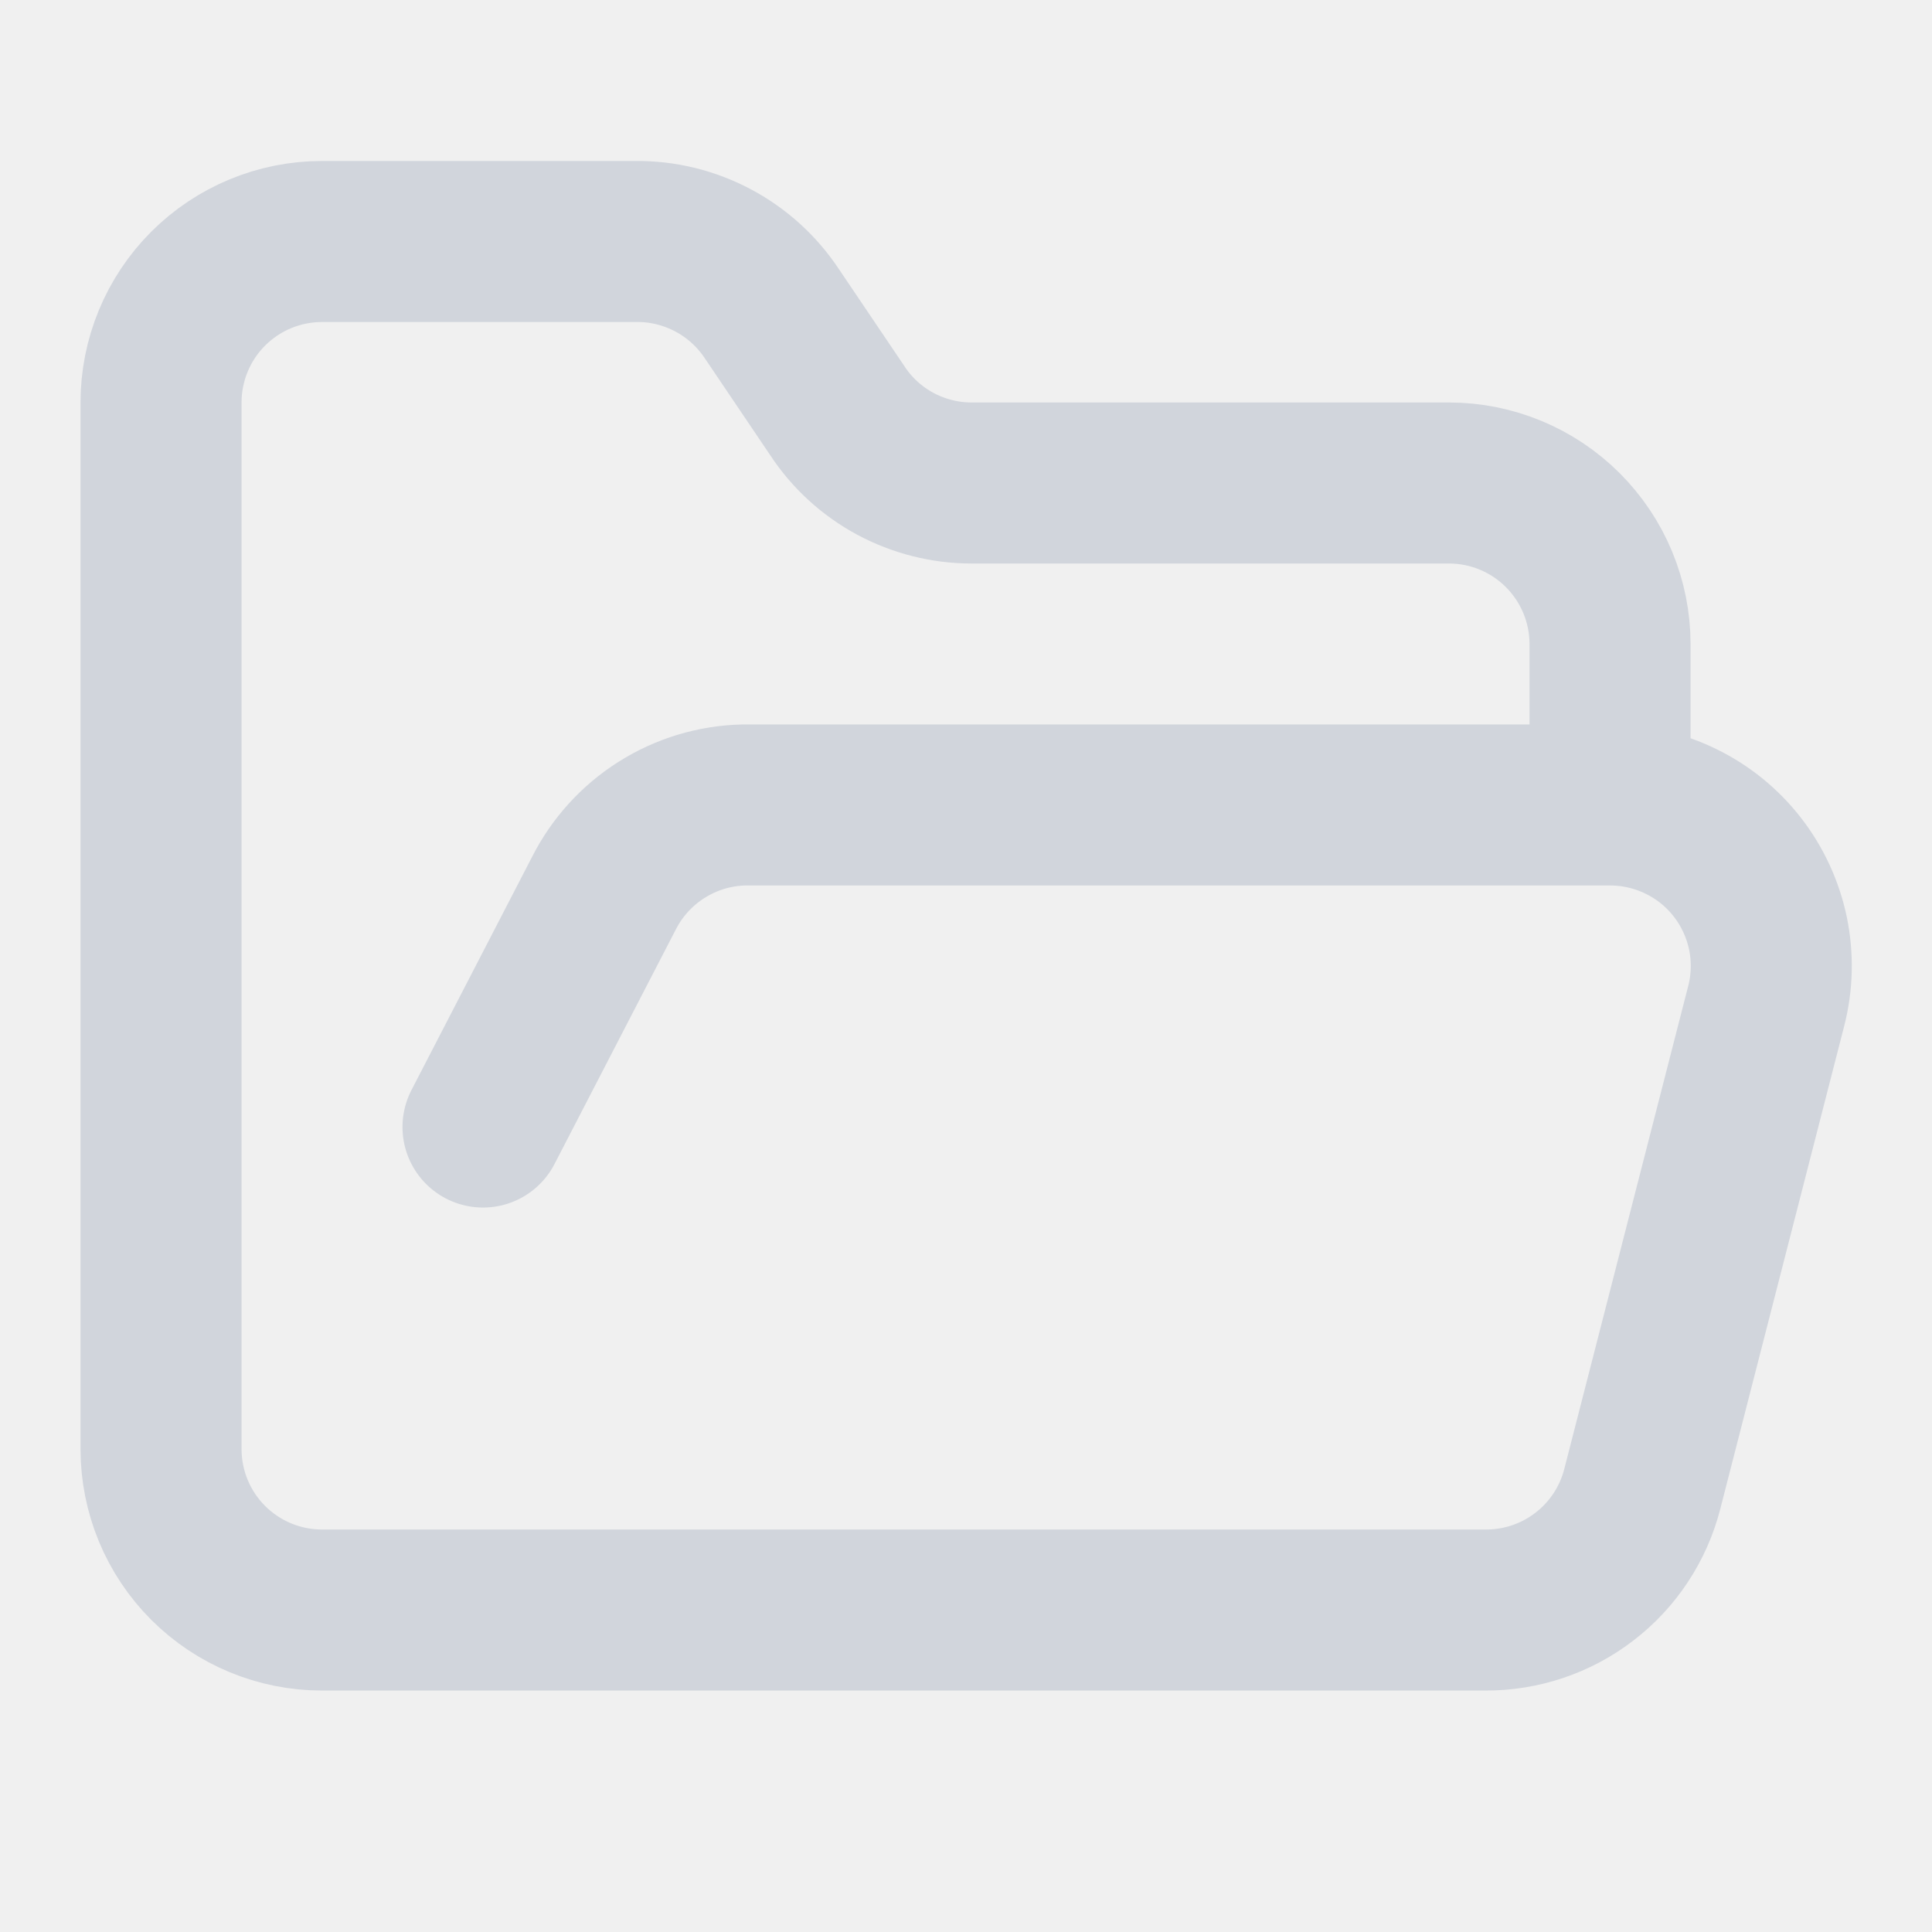
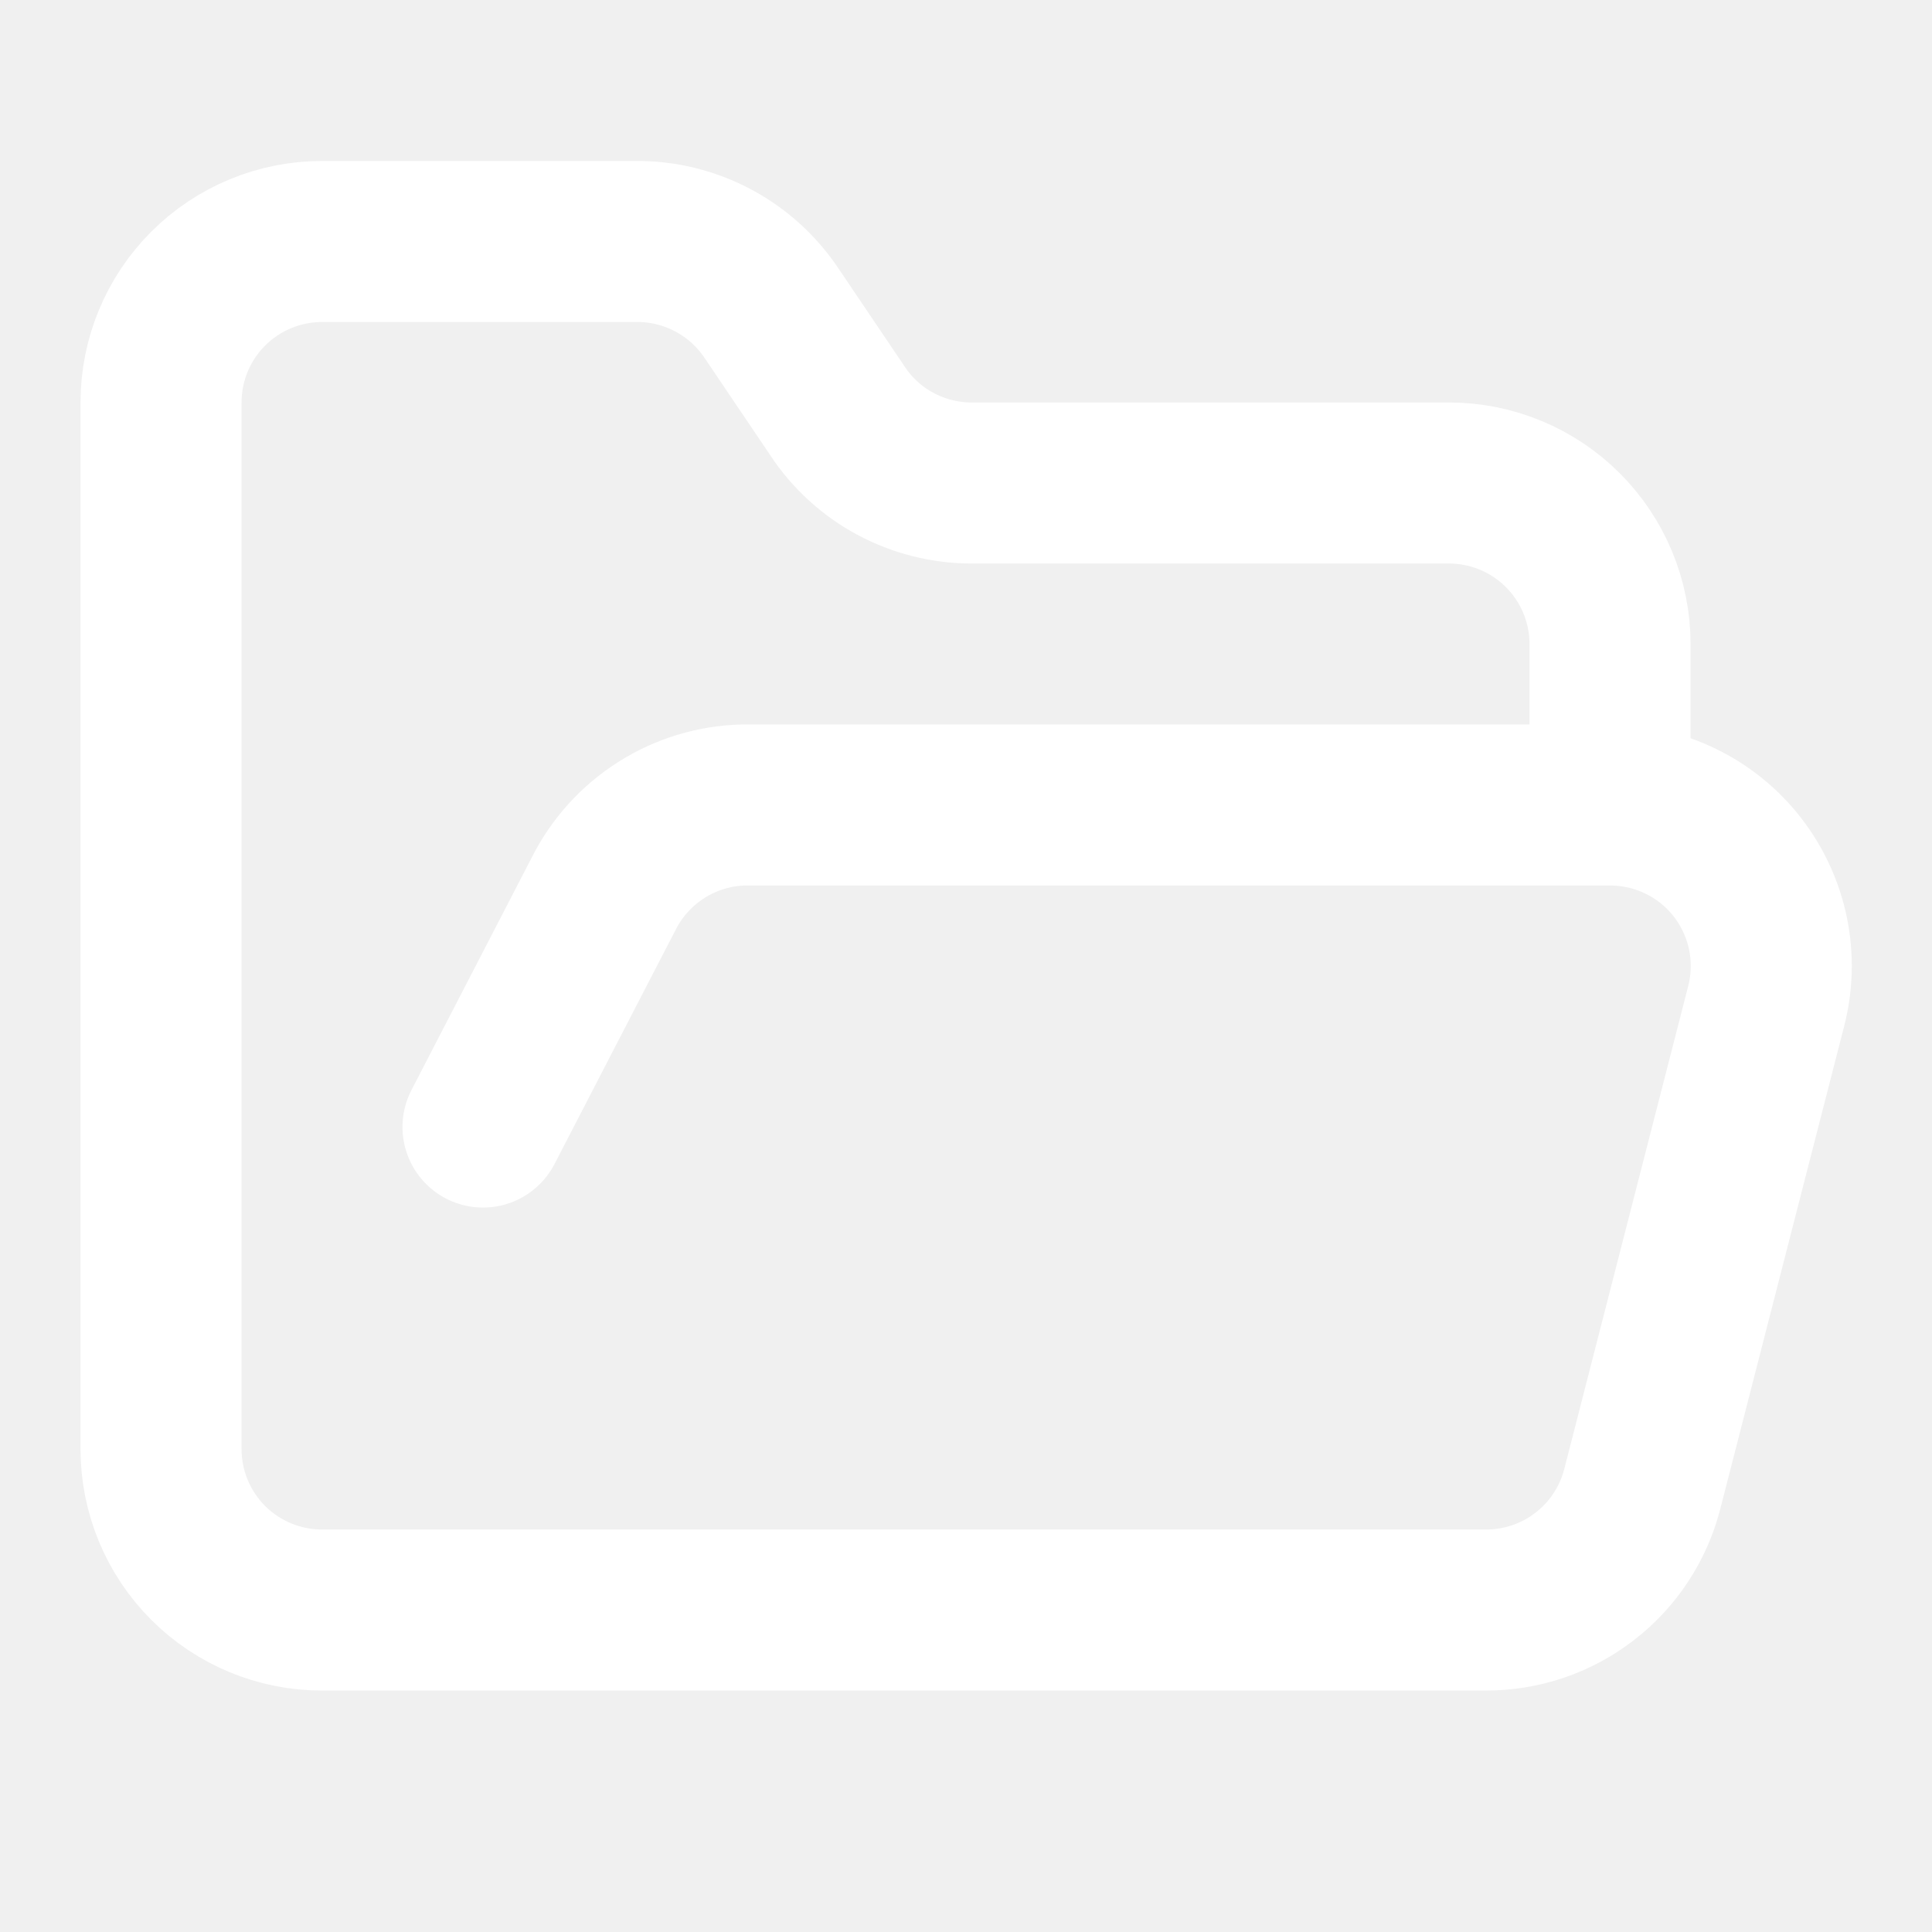
<svg xmlns="http://www.w3.org/2000/svg" width="20" height="20" viewBox="0 0 20 20" fill="none">
-   <path d="M5 11.667L6.25 9.25C6.386 8.98 6.593 8.752 6.848 8.591C7.103 8.429 7.398 8.34 7.7 8.333H16.667M16.667 8.333C16.921 8.333 17.173 8.391 17.401 8.503C17.63 8.614 17.83 8.777 17.986 8.978C18.142 9.179 18.25 9.414 18.302 9.663C18.353 9.912 18.347 10.17 18.283 10.417L17 15.417C16.907 15.776 16.697 16.095 16.402 16.321C16.108 16.548 15.746 16.669 15.375 16.667H3.333C2.891 16.667 2.467 16.491 2.155 16.179C1.842 15.866 1.667 15.442 1.667 15V4.167C1.667 3.725 1.842 3.301 2.155 2.988C2.467 2.676 2.891 2.5 3.333 2.5H6.583C6.862 2.497 7.137 2.565 7.383 2.696C7.629 2.827 7.838 3.017 7.992 3.25L8.667 4.25C8.818 4.481 9.025 4.67 9.268 4.801C9.511 4.931 9.782 5 10.058 5H15C15.442 5 15.866 5.176 16.178 5.488C16.491 5.801 16.667 6.225 16.667 6.667V8.333Z" stroke="#D1D5DC" stroke-width="1.667" stroke-linecap="round" stroke-linejoin="round" />
+   <path d="M5 11.667L6.25 9.25C6.386 8.98 6.593 8.752 6.848 8.591C7.103 8.429 7.398 8.34 7.7 8.333H16.667M16.667 8.333C16.921 8.333 17.173 8.391 17.401 8.503C17.63 8.614 17.83 8.777 17.986 8.978C18.142 9.179 18.25 9.414 18.302 9.663C18.353 9.912 18.347 10.17 18.283 10.417L17 15.417C16.907 15.776 16.697 16.095 16.402 16.321C16.108 16.548 15.746 16.669 15.375 16.667H3.333C2.891 16.667 2.467 16.491 2.155 16.179C1.842 15.866 1.667 15.442 1.667 15V4.167C1.667 3.725 1.842 3.301 2.155 2.988C2.467 2.676 2.891 2.5 3.333 2.5H6.583C6.862 2.497 7.137 2.565 7.383 2.696C7.629 2.827 7.838 3.017 7.992 3.25L8.667 4.25C8.818 4.481 9.025 4.67 9.268 4.801C9.511 4.931 9.782 5 10.058 5H15C15.442 5 15.866 5.176 16.178 5.488C16.491 5.801 16.667 6.225 16.667 6.667V8.333Z" fill="none" stroke="white" stroke-width="1.667" stroke-linecap="round" stroke-linejoin="round" />
</svg>
